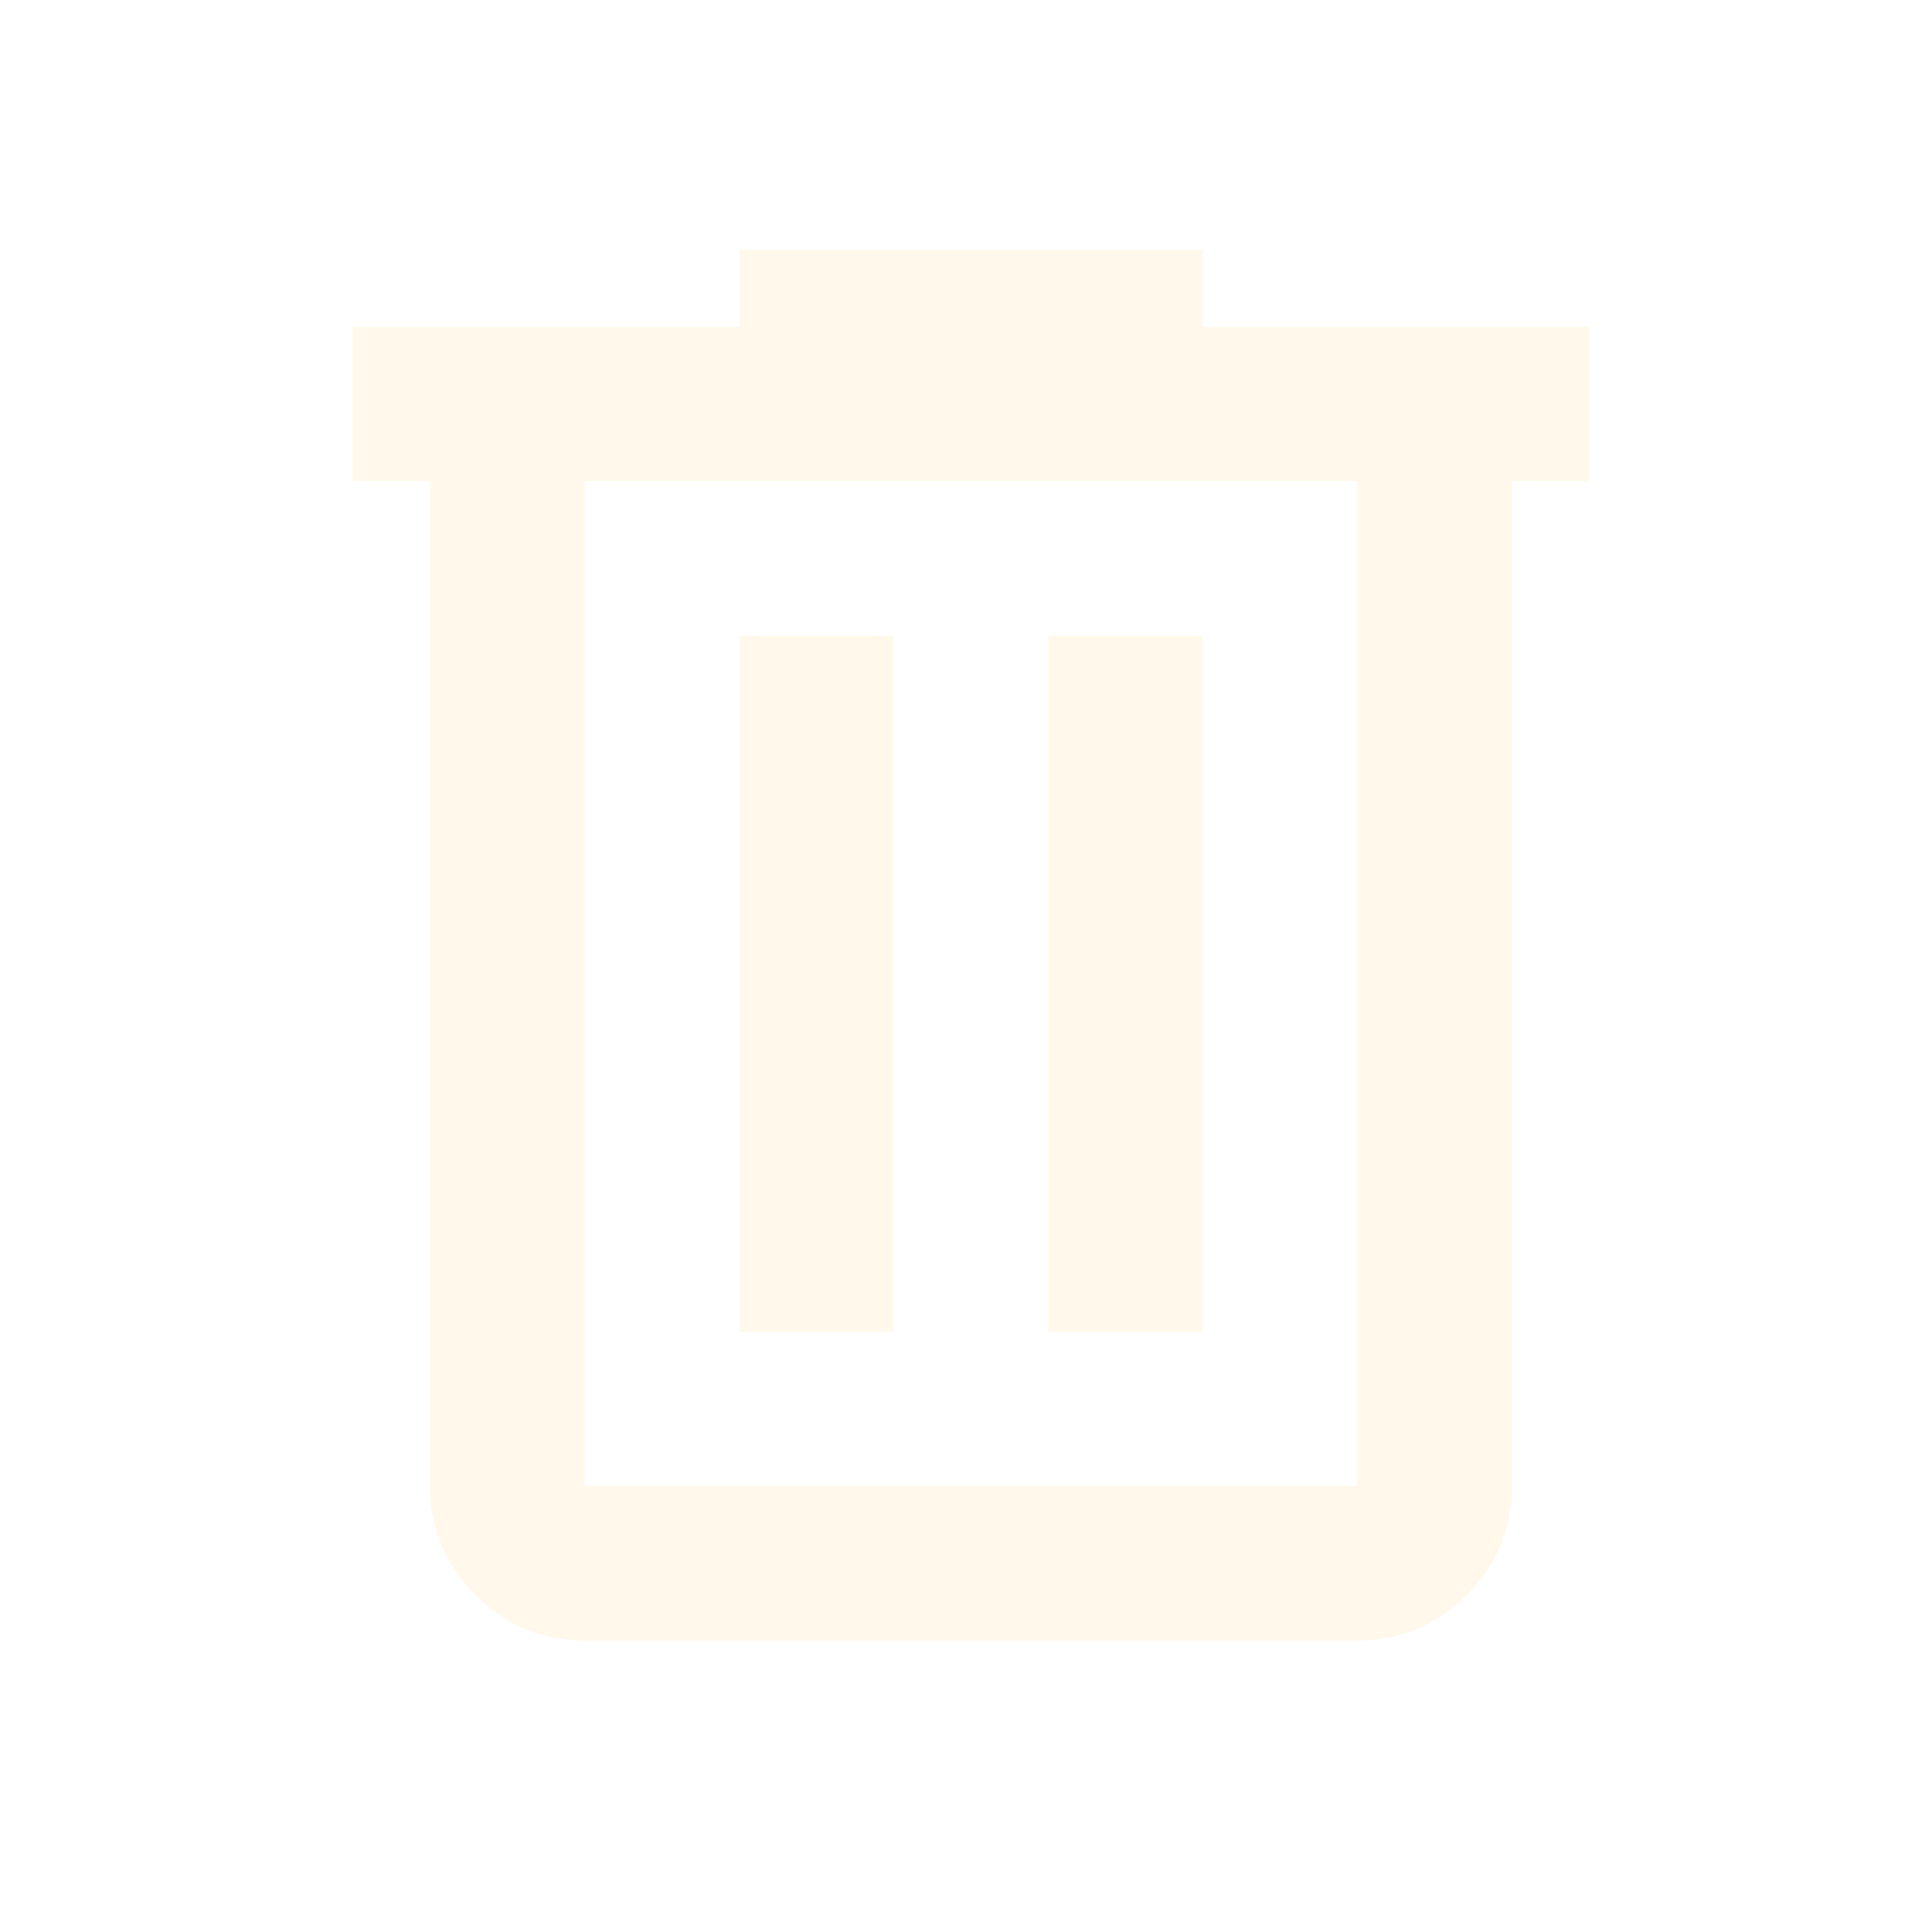
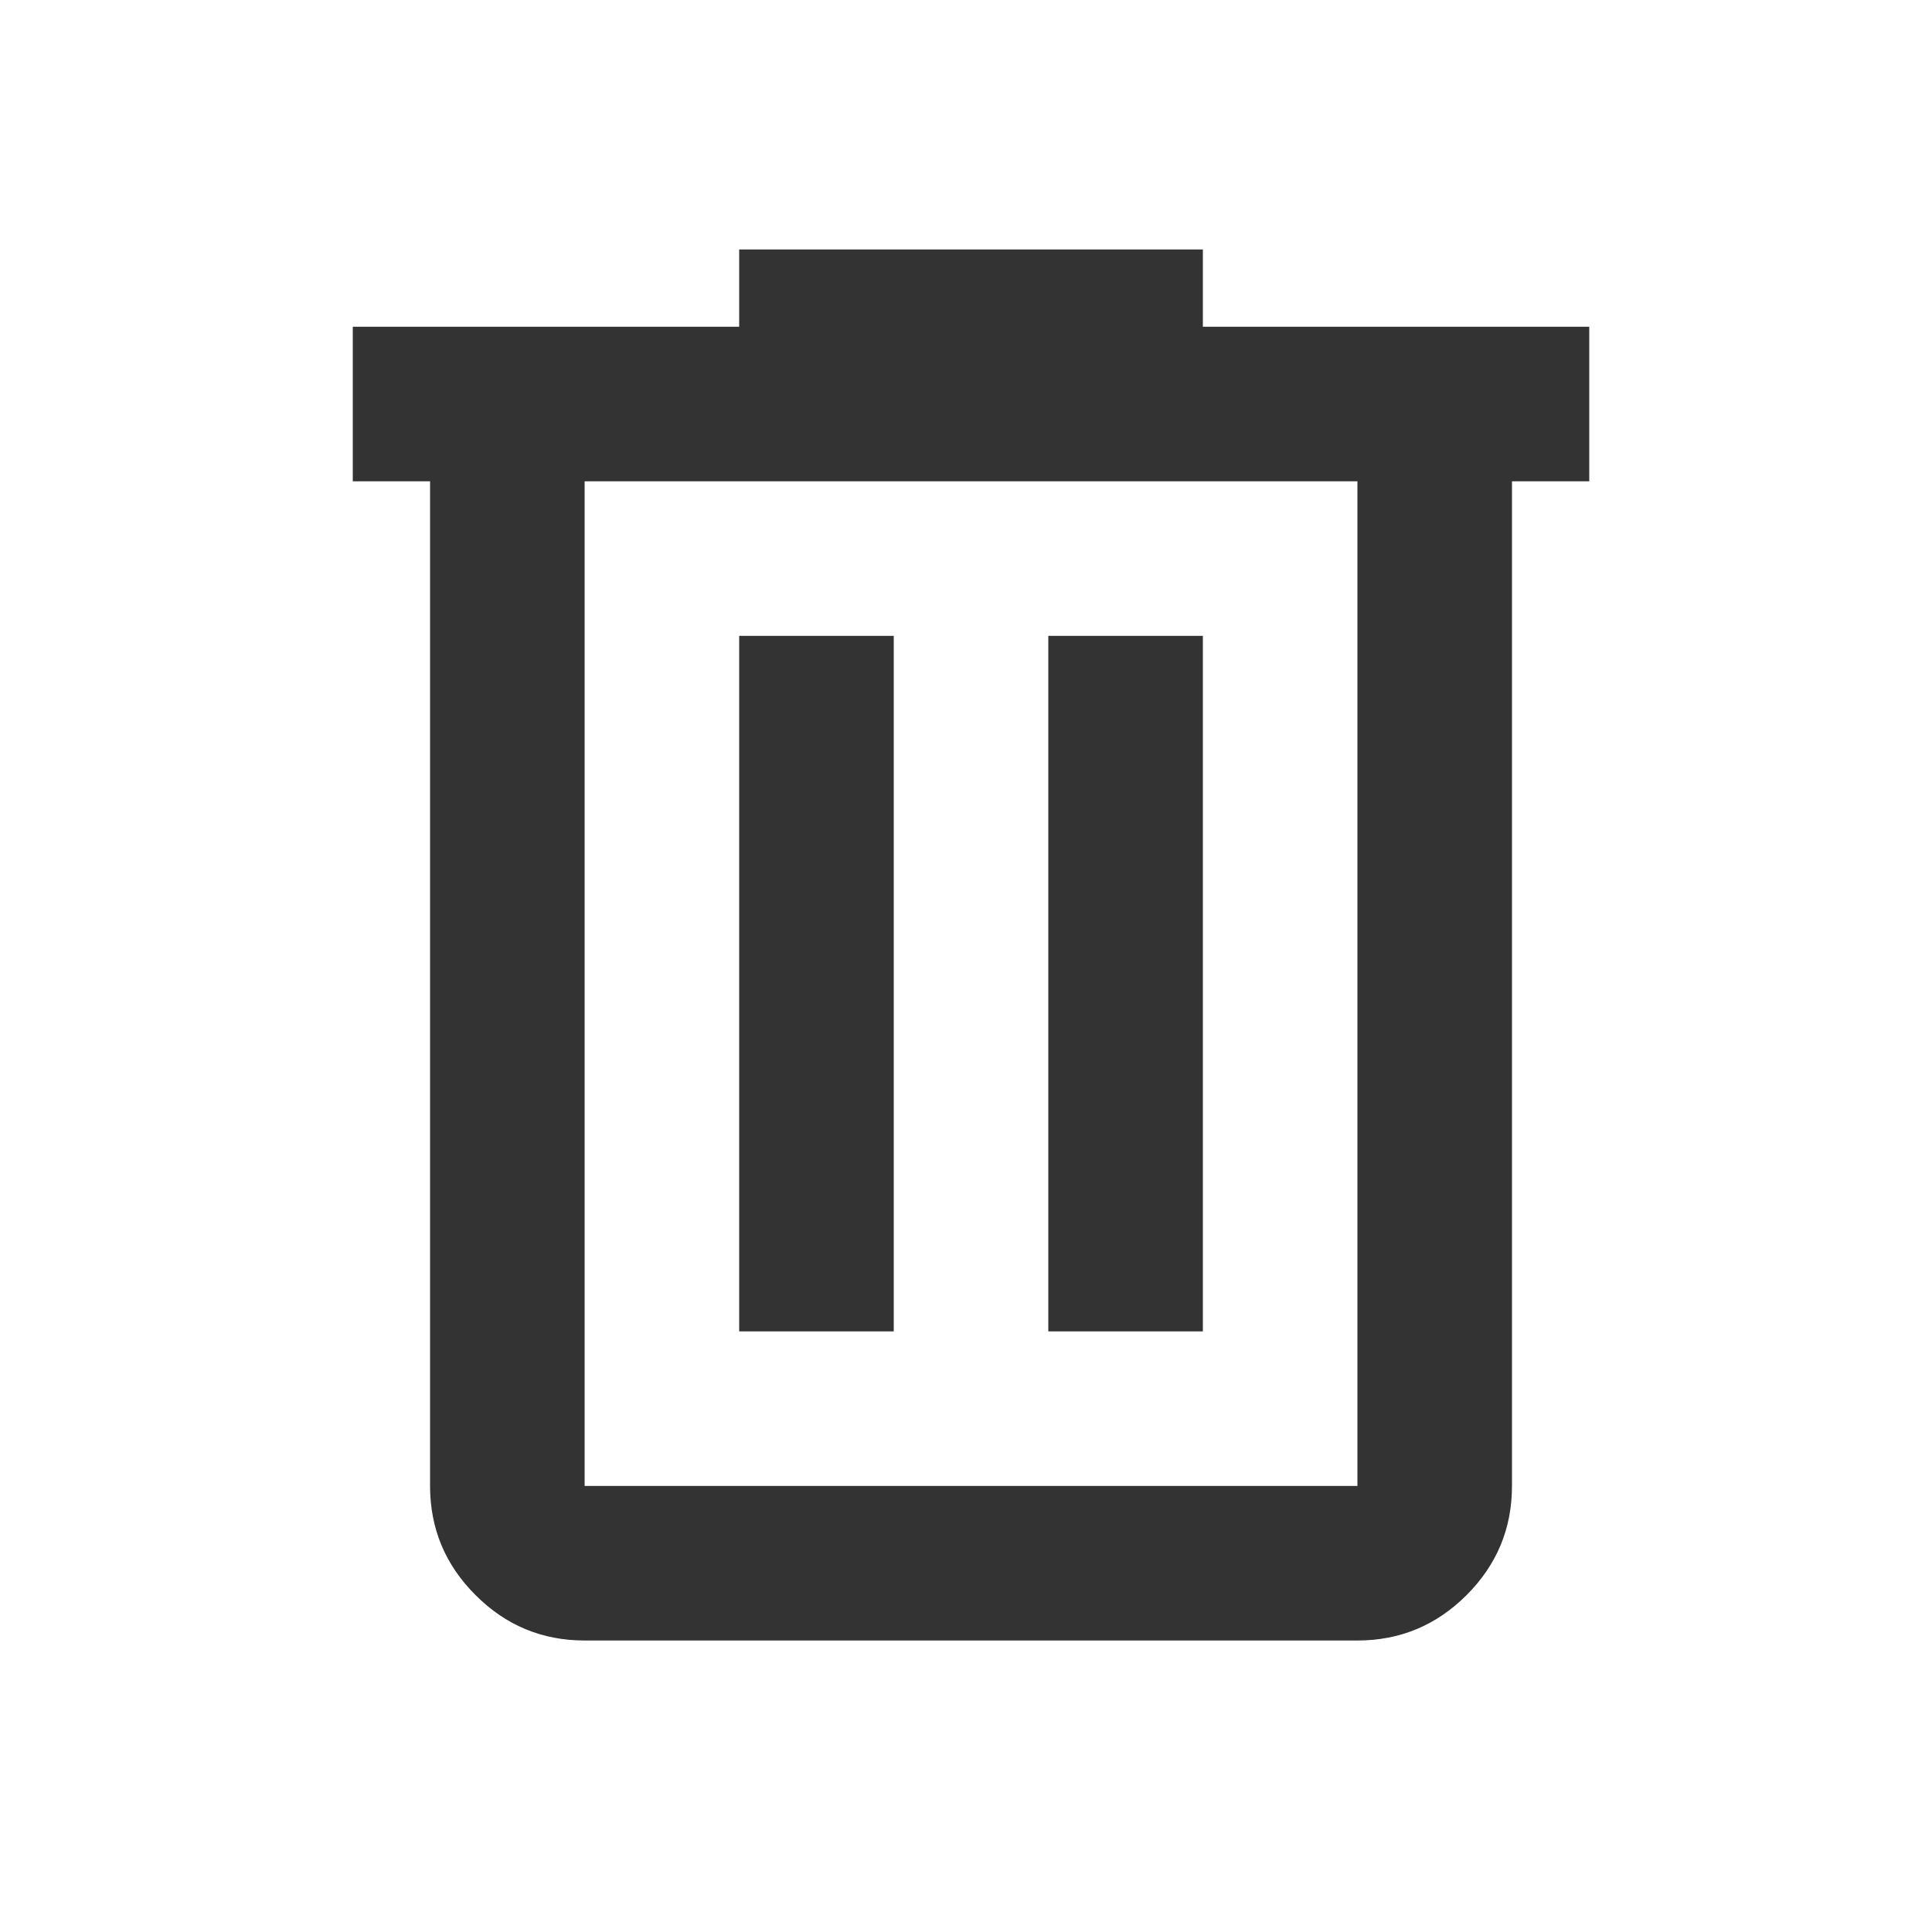
<svg xmlns="http://www.w3.org/2000/svg" width="25" height="25" viewBox="0 0 25 25" fill="none">
-   <g id="delete">
-     <mask id="mask0_41_7" style="mask-type:alpha" maskUnits="userSpaceOnUse" x="0" y="0" width="25" height="25">
-       <rect id="Bounding box" x="0.565" y="0.228" width="24" height="24" fill="#D9D9D9" />
-     </mask>
-     <g mask="url(#mask0_41_7)">
-       <path id="delete_2" d="M7.565 21.228C7.015 21.228 6.544 21.032 6.153 20.64C5.761 20.249 5.565 19.778 5.565 19.228V6.228H4.565V4.228H9.565V3.228H15.565V4.228H20.565V6.228H19.565V19.228C19.565 19.778 19.369 20.249 18.978 20.64C18.586 21.032 18.115 21.228 17.565 21.228H7.565ZM17.565 6.228H7.565V19.228H17.565V6.228ZM9.565 17.228H11.565V8.228H9.565V17.228ZM13.565 17.228H15.565V8.228H13.565V17.228Z" fill="#FFF8EB" />
-     </g>
+   <mask id="mask0_41_7" style="mask-type:alpha" maskUnits="userSpaceOnUse" x="0" y="0" width="25" height="25">
+     <rect x="0.565" y="0.228" width="24" height="24" fill="#D9D9D9" />
+   </mask>
+   <g mask="url(#mask0_41_7)">
+     <path d="M7.565 21.228C7.015 21.228 6.544 21.032 6.153 20.64C5.761 20.249 5.565 19.778 5.565 19.228V6.228H4.565V4.228H9.565V3.228H15.565V4.228H20.565V6.228H19.565V19.228C19.565 19.778 19.369 20.249 18.978 20.64C18.586 21.032 18.115 21.228 17.565 21.228H7.565ZM17.565 6.228H7.565V19.228H17.565V6.228ZM9.565 17.228H11.565V8.228H9.565V17.228ZM13.565 17.228H15.565V8.228H13.565V17.228Z" fill="#333333" />
  </g>
</svg>
